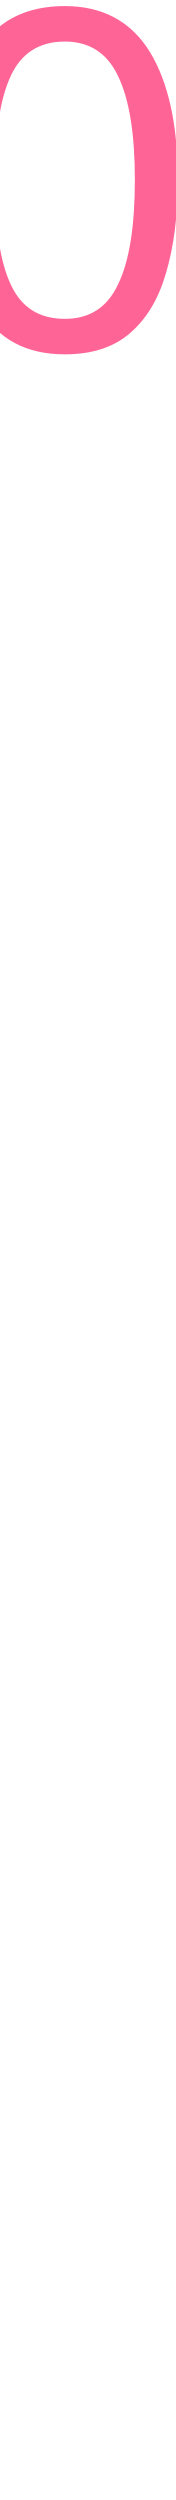
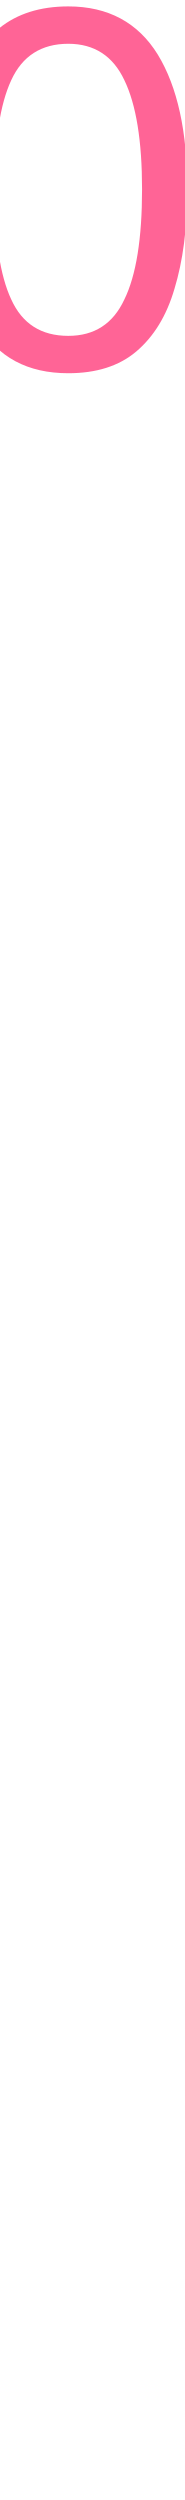
- <svg xmlns="http://www.w3.org/2000/svg" width="11.104" height="158.119" viewBox="0 0 2.938 41.836" version="1.1" id="svg5">
+ <svg xmlns="http://www.w3.org/2000/svg" width="11.104" height="150.119" viewBox="0 0 2.938 39.719" version="1.1" id="svg5">
  <defs id="defs2" />
  <g id="layer1" transform="translate(-6.114109,-6.51587)">
    <text xml:space="preserve" style="font-style:normal;font-weight:normal;font-size:7.938px;line-height:1.25;font-family:sans-serif;fill:#ff6496;fill-opacity:1;stroke:none;stroke-width:0.265" x="4.932" y="12.368" id="text845">
      <tspan id="tspan843" style="font-style:normal;font-variant:normal;font-weight:normal;font-stretch:normal;font-size:7.938px;font-family:osifont;-inkscape-font-specification:osifont;fill:#ff6496;fill-opacity:1;stroke-width:0.265" x="4.932" y="12.368">0</tspan>
    </text>
  </g>
</svg>
